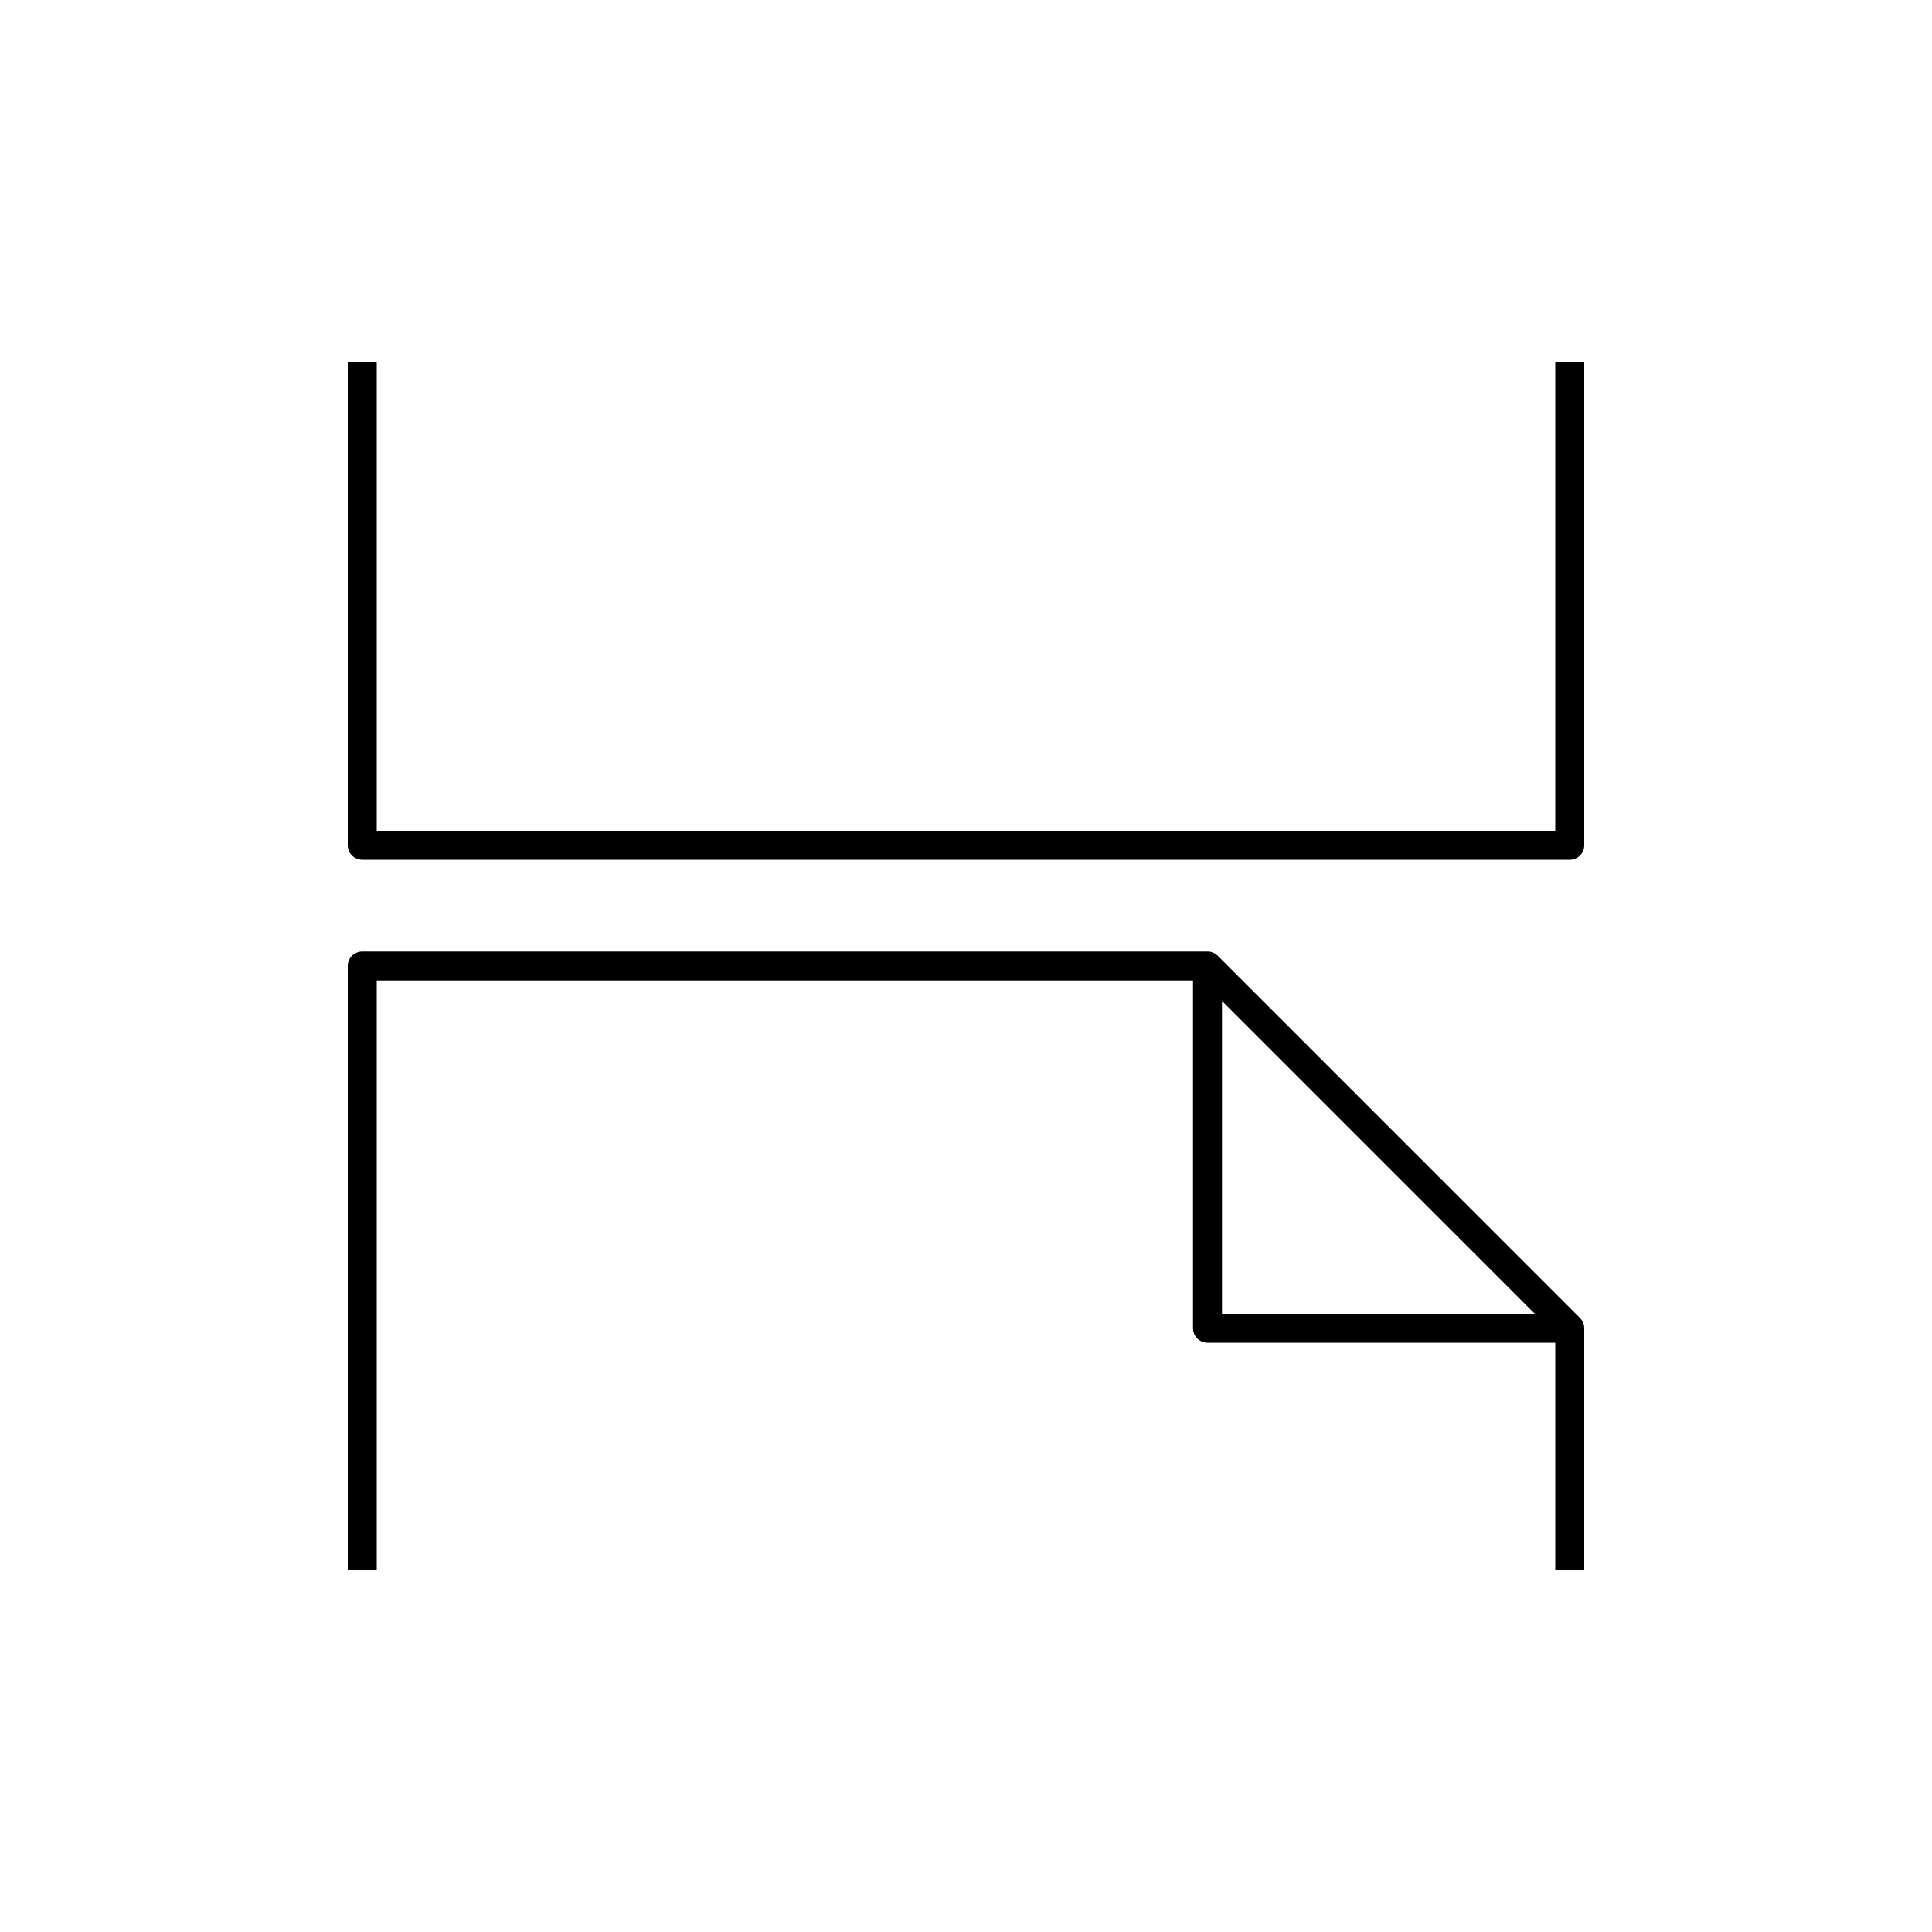
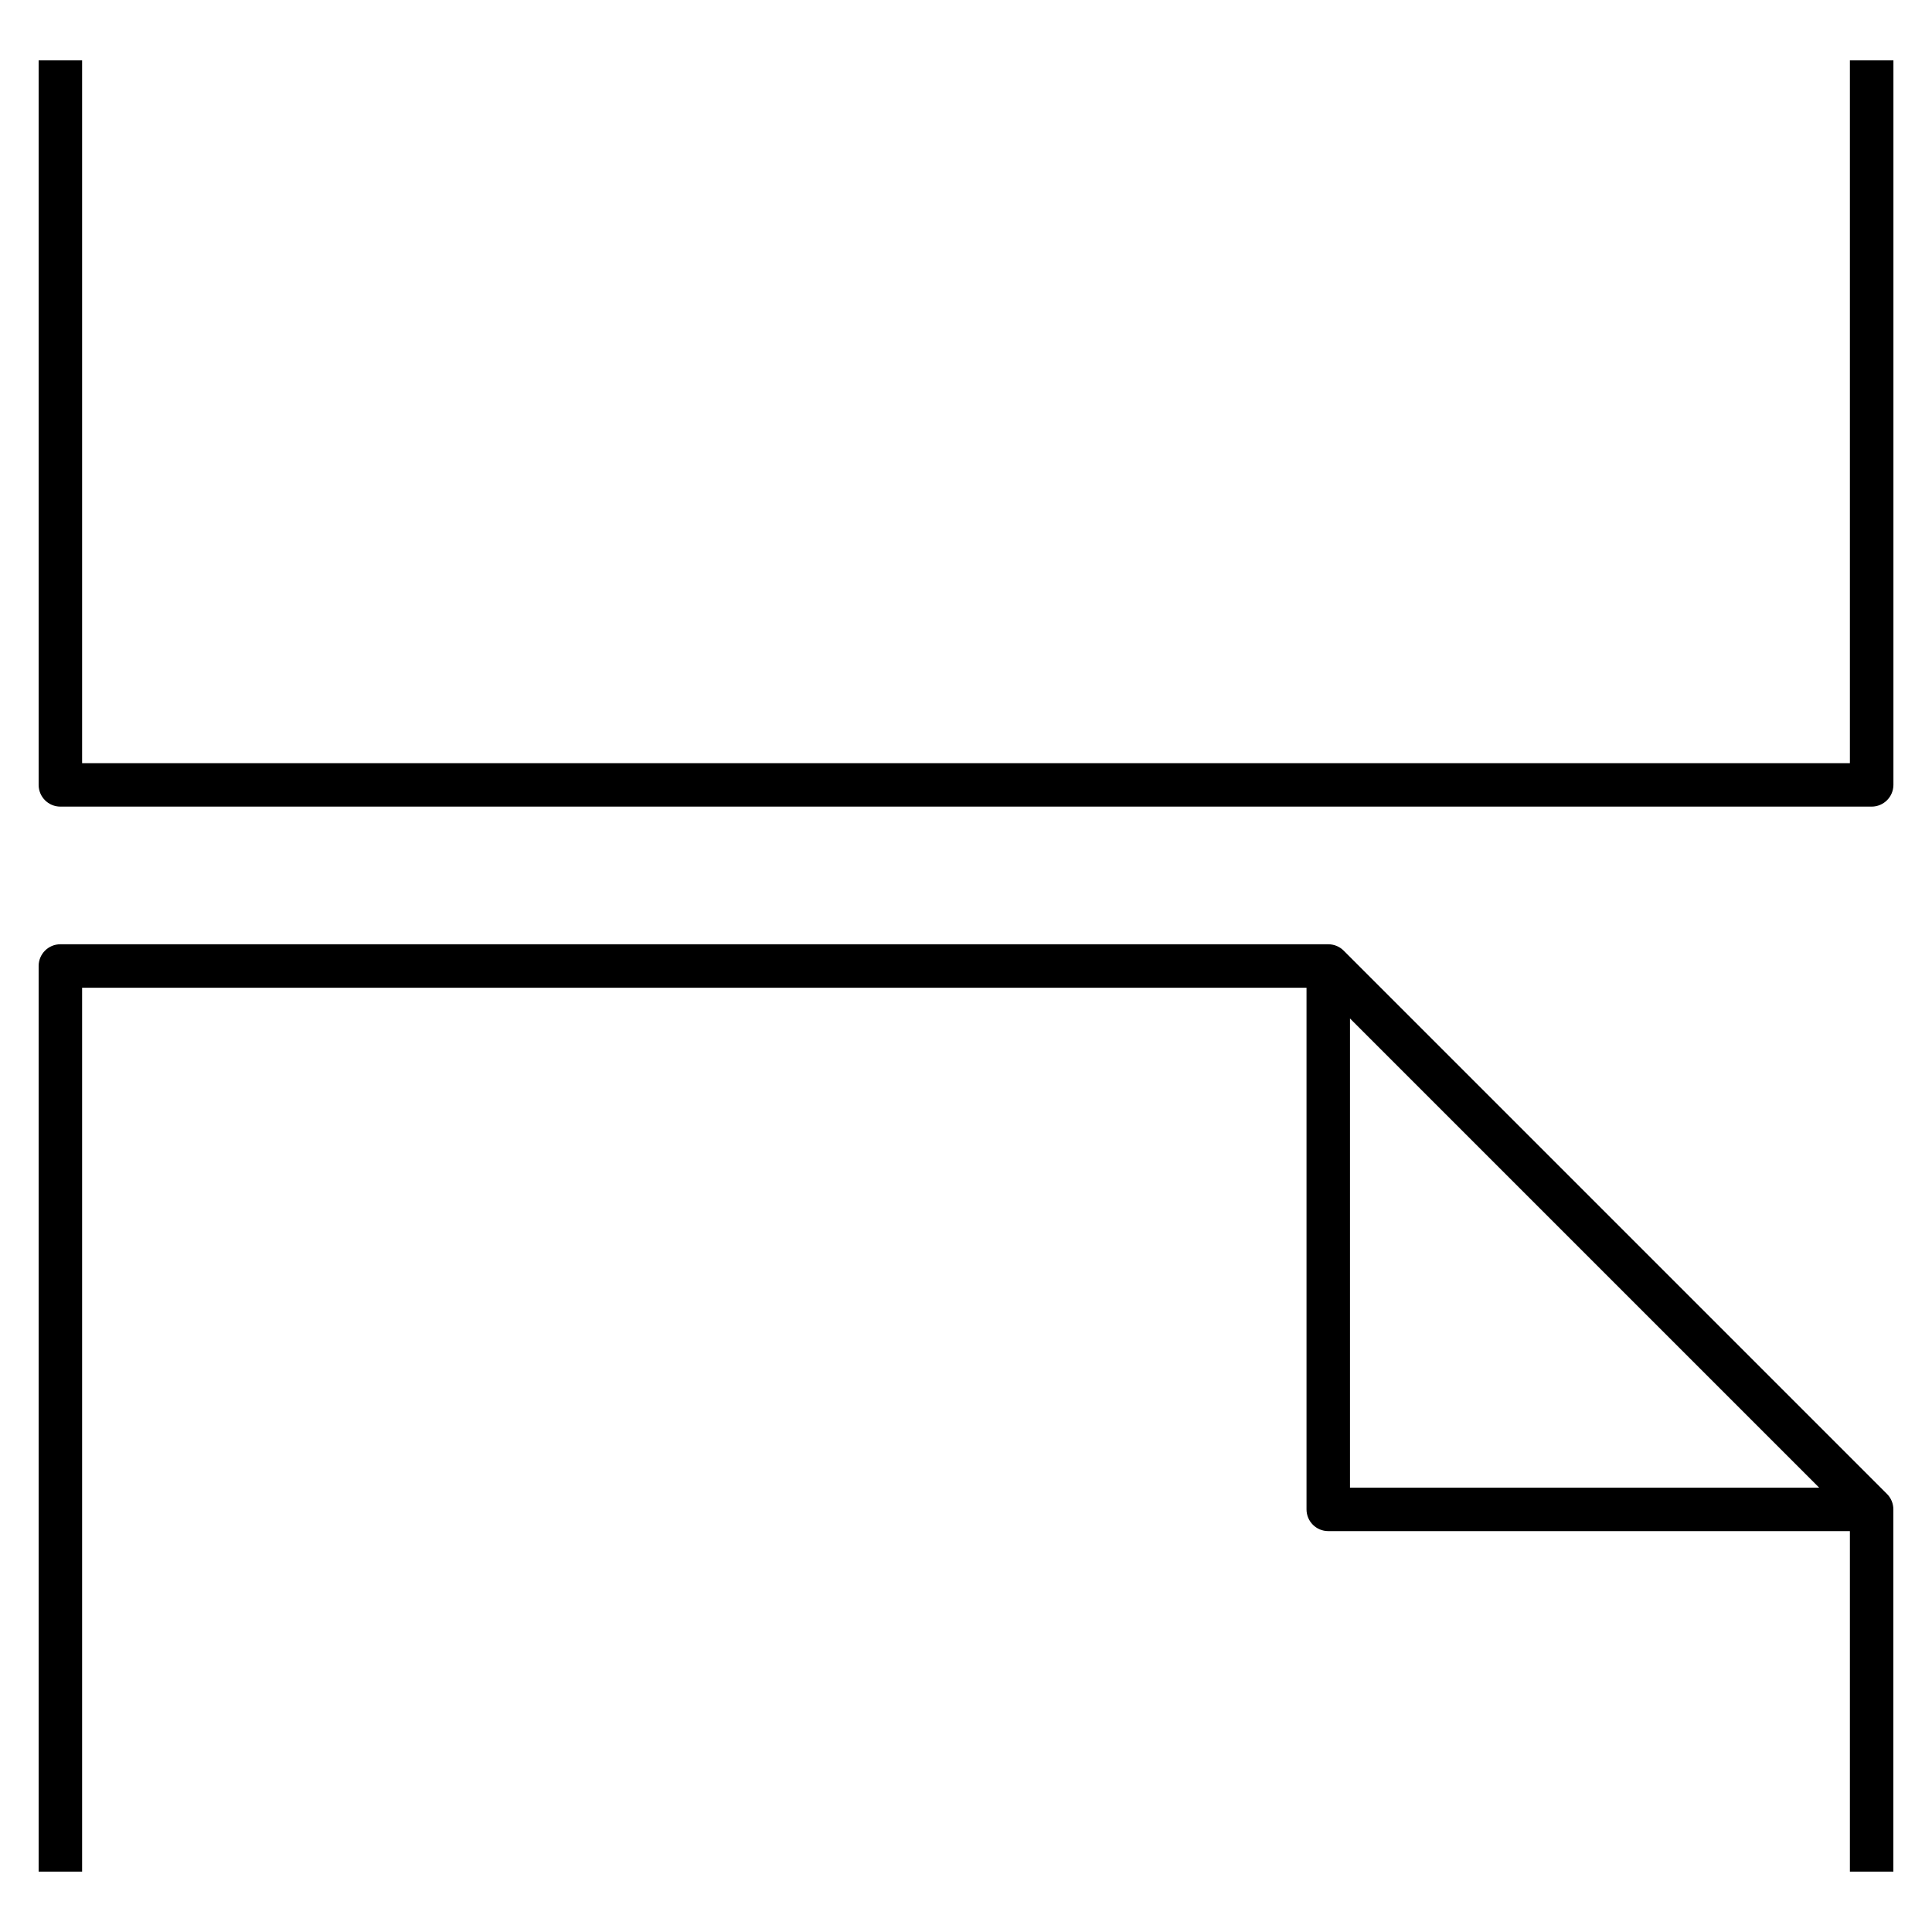
- <svg xmlns="http://www.w3.org/2000/svg" version="1.1" x="0px" y="0px" viewBox="0 0 48 48" style="enable-background:new 0 0 48 48;" xml:space="preserve">
-   <g id="file_transfer">
-     <path id="file_transfer_1_" style="fill:none;stroke:#000000;stroke-width:0.72;stroke-linejoin:round;stroke-miterlimit:10;" d="   M39,9v12H9V9 M39,39v-6l-9-9H9v15 M30,24v9h9" />
-   </g>
-   <g id="Layer_1">
- </g>
+ <svg xmlns="http://www.w3.org/2000/svg" version="1.1" id="Layer_1" x="0px" y="0px" viewBox="0 0 32 32" style="enable-background:new 0 0 32 32;" xml:space="preserve">
+   <path id="file--transfer_1_" d="M31.36,31h-0.72v-5.64H22c-0.199,0-0.36-0.161-0.36-0.36v-8.64H1.36V31H0.64V16  c0-0.199,0.161-0.36,0.36-0.36h21c0.096,0,0.188,0.038,0.255,0.105l9,9c0.067,0.067,0.105,0.159,0.105,0.255  C31.36,25,31.36,31,31.36,31z M22.36,24.64h7.771l-7.771-7.771V24.64z M31,13.36H1c-0.199,0-0.36-0.161-0.36-0.36V1h0.72v11.64  h29.28V1h0.721v12C31.36,13.199,31.199,13.36,31,13.36z" />
+   <rect id="_Transparent_Rectangle" style="fill:none;" width="32" height="32" />
</svg>
